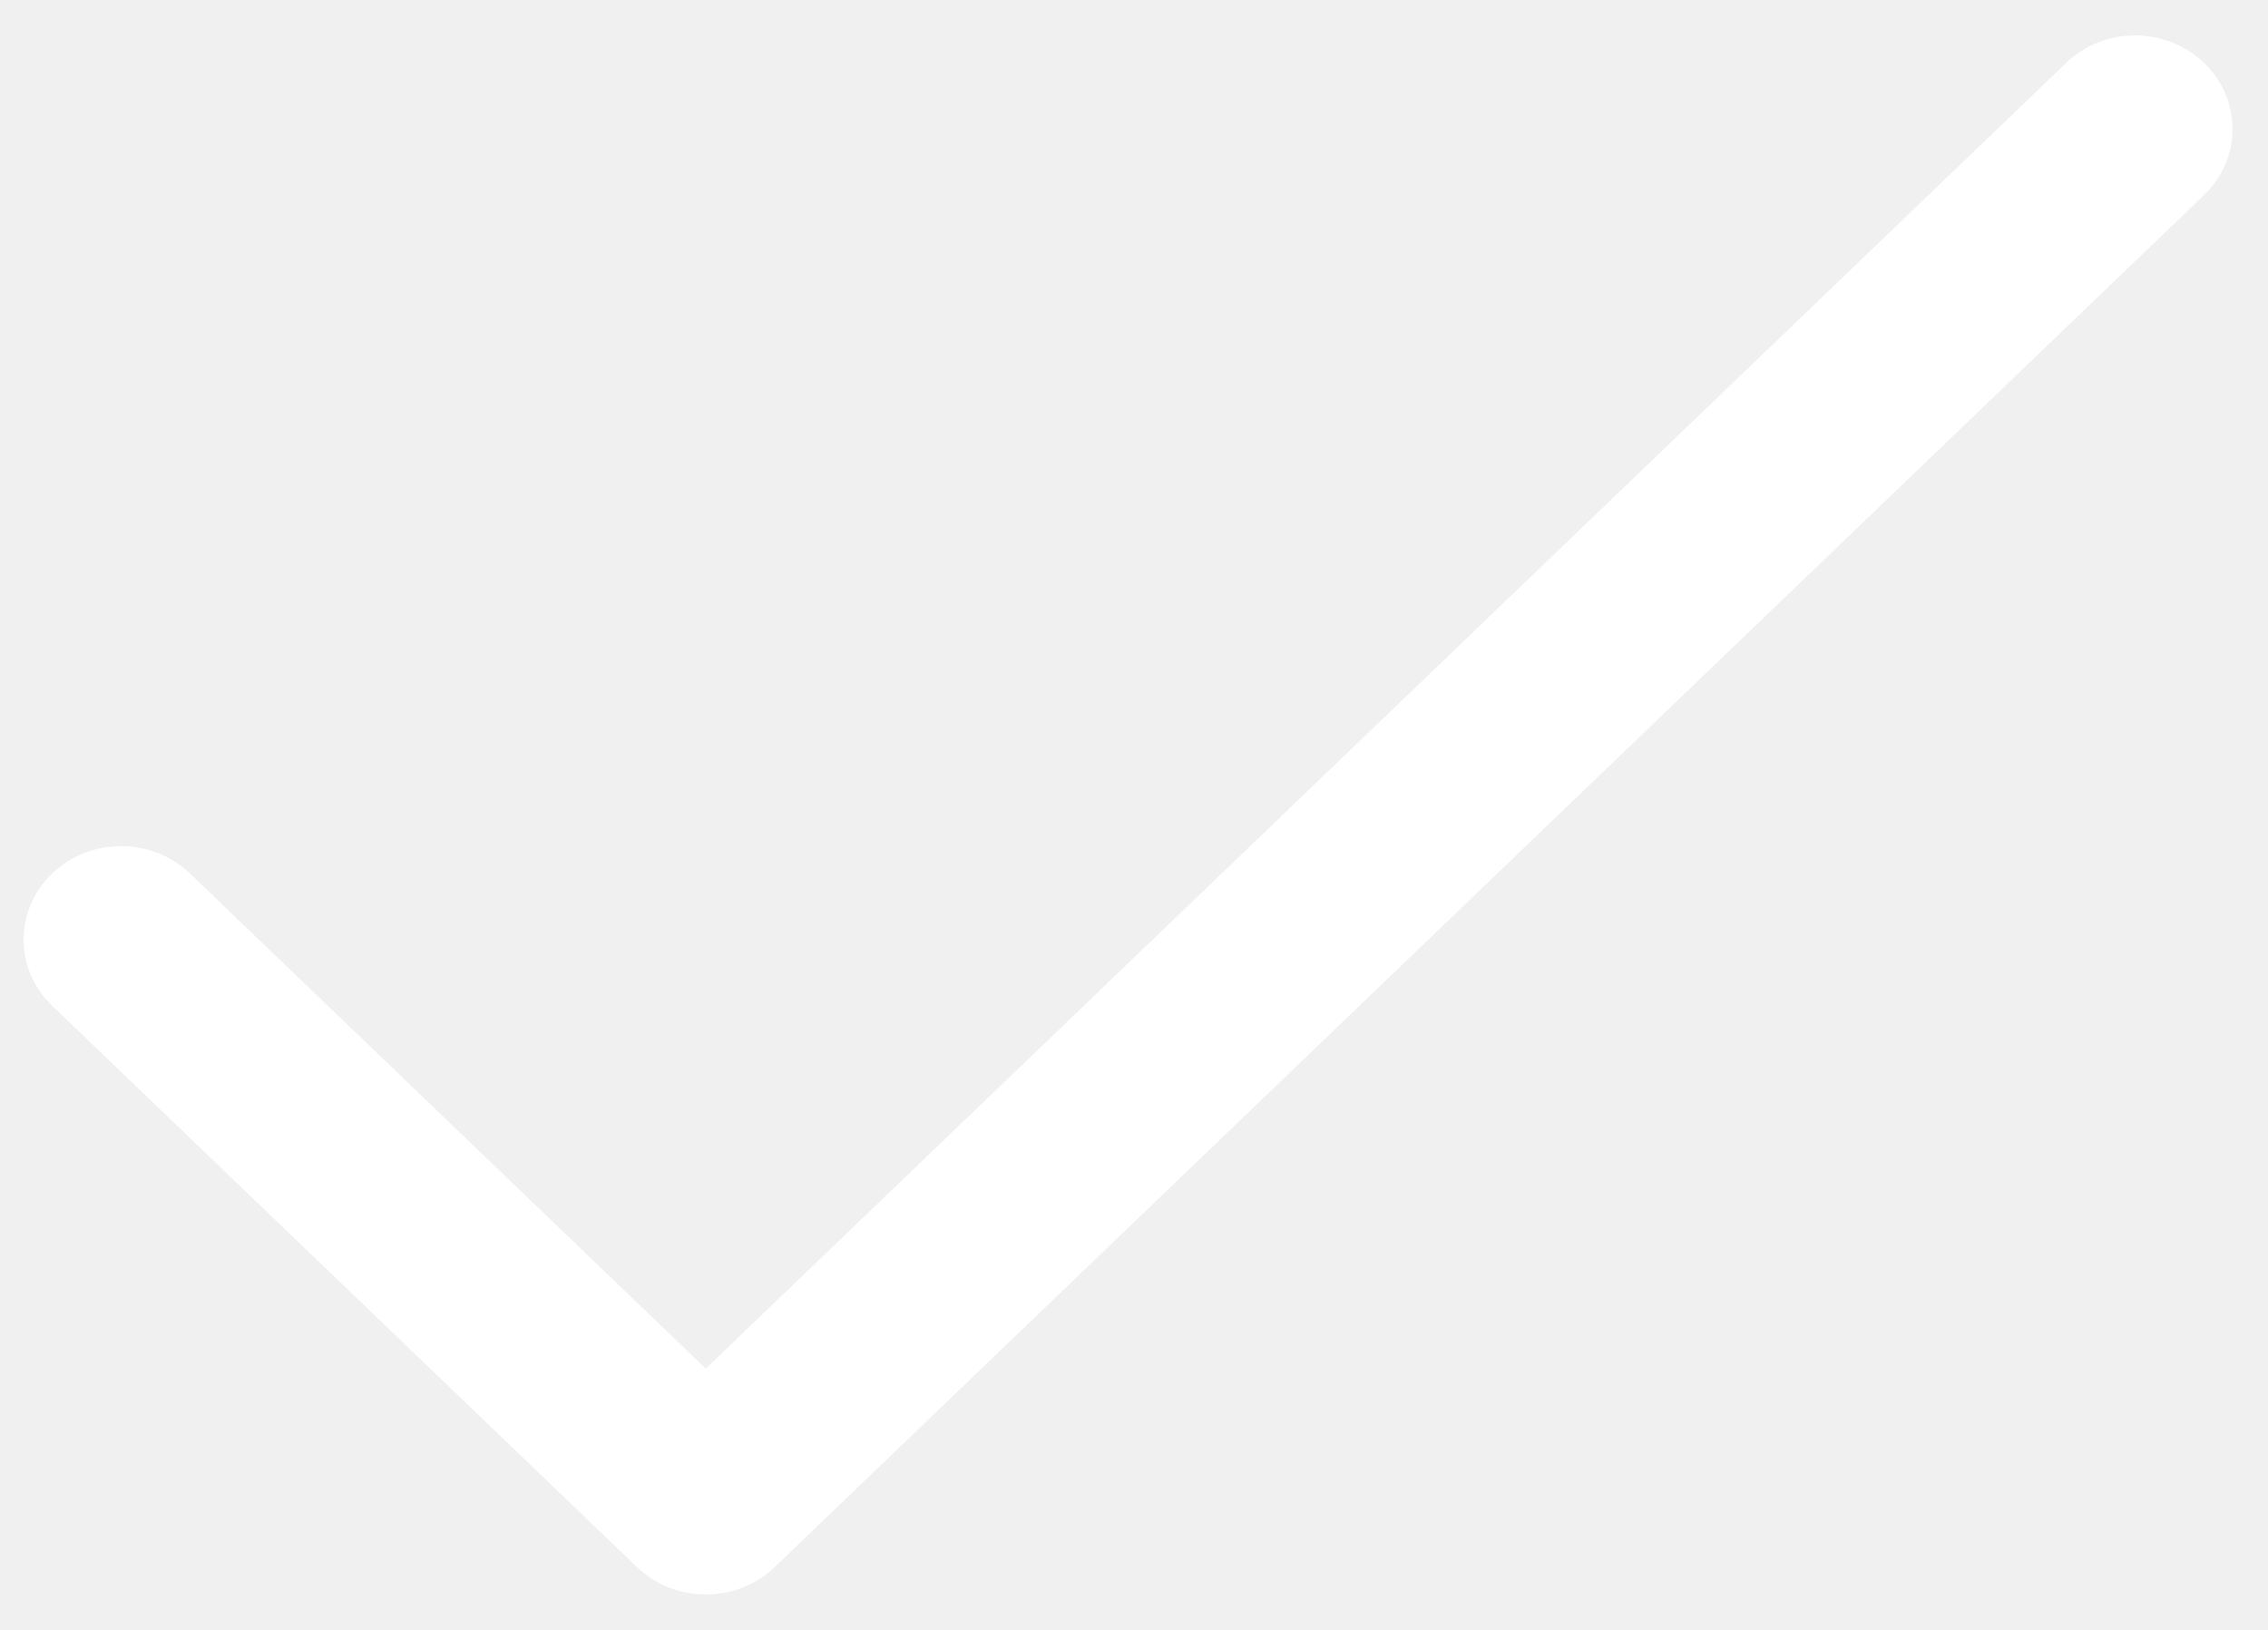
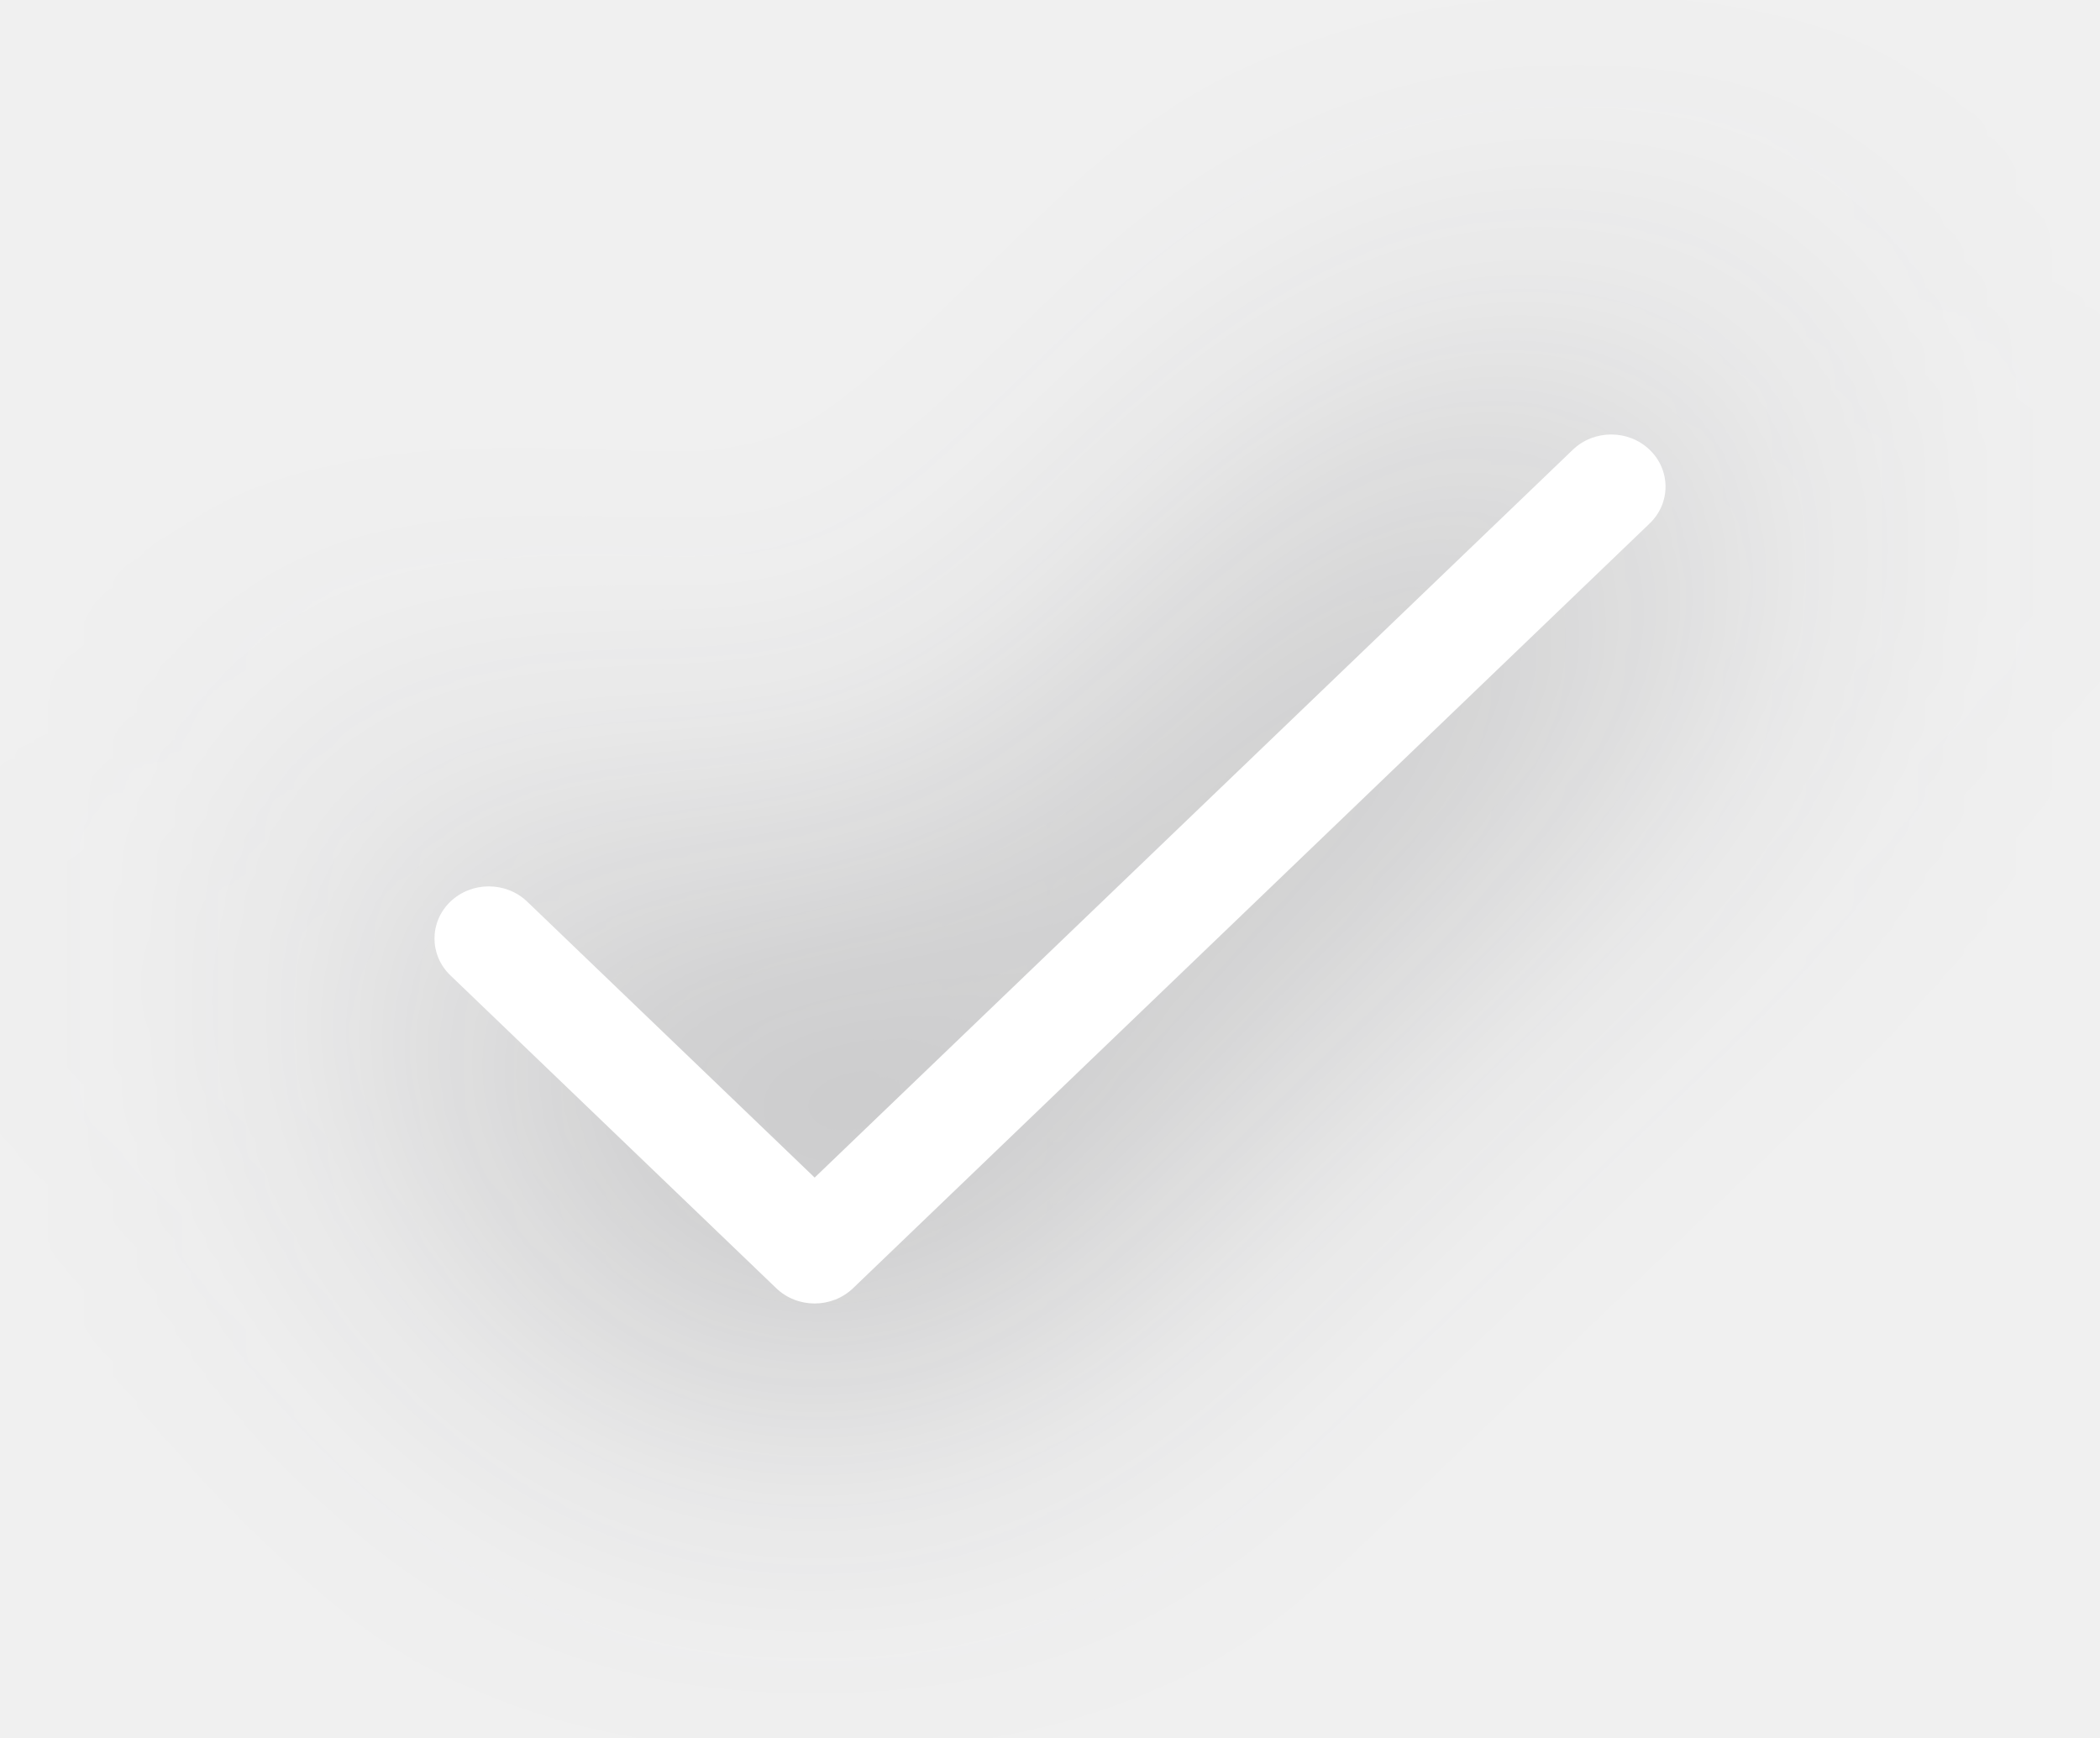
- <svg xmlns="http://www.w3.org/2000/svg" width="32" height="23" viewBox="0 0 32 23" fill="none">
-   <path d="M2.681 12.327C2.144 11.811 1.273 11.811 0.736 12.327C0.199 12.842 0.199 13.678 0.736 14.193L8.986 22.113C9.523 22.629 10.394 22.629 10.931 22.113L31.097 2.753C31.634 2.238 31.634 1.402 31.097 0.887C30.56 0.371 29.69 0.371 29.153 0.887L9.958 19.313L2.681 12.327Z" fill="white" />
+ <svg xmlns="http://www.w3.org/2000/svg" width="58" height="48" viewBox="0 0 58 48" fill="none">
+   <g filter="url(#filter0_f_2096_26661)">
+     <path d="M14.561 24.902C13.975 24.34 13.025 24.34 12.439 24.902C11.854 25.464 11.854 26.376 12.439 26.938L21.439 35.578C22.025 36.141 22.975 36.141 23.561 35.578L45.561 14.458C46.147 13.896 46.147 12.984 45.561 12.422C44.975 11.859 44.025 11.859 43.439 12.422L22.5 32.523L14.561 24.902Z" fill="#37383E" fill-opacity="0.8" />
+   </g>
+   <path d="M14.561 24.902C13.975 24.34 13.025 24.34 12.439 24.902C11.854 25.464 11.854 26.376 12.439 26.938L21.439 35.578C22.025 36.141 22.975 36.141 23.561 35.578L45.561 14.458C46.147 13.896 46.147 12.984 45.561 12.422C44.975 11.859 44.025 11.859 43.439 12.422L22.5 32.523L14.561 24.902Z" fill="white" />
+   <defs>
+     <filter id="filter0_f_2096_26661" x="0" y="0" width="58" height="48" filterUnits="userSpaceOnUse" color-interpolation-filters="sRGB">
+       <feFlood flood-opacity="0" result="BackgroundImageFix" />
+       <feBlend mode="normal" in="SourceGraphic" in2="BackgroundImageFix" result="shape" />
+       <feGaussianBlur stdDeviation="6" result="effect1_foregroundBlur_2096_26661" />
+     </filter>
+   </defs>
</svg>
